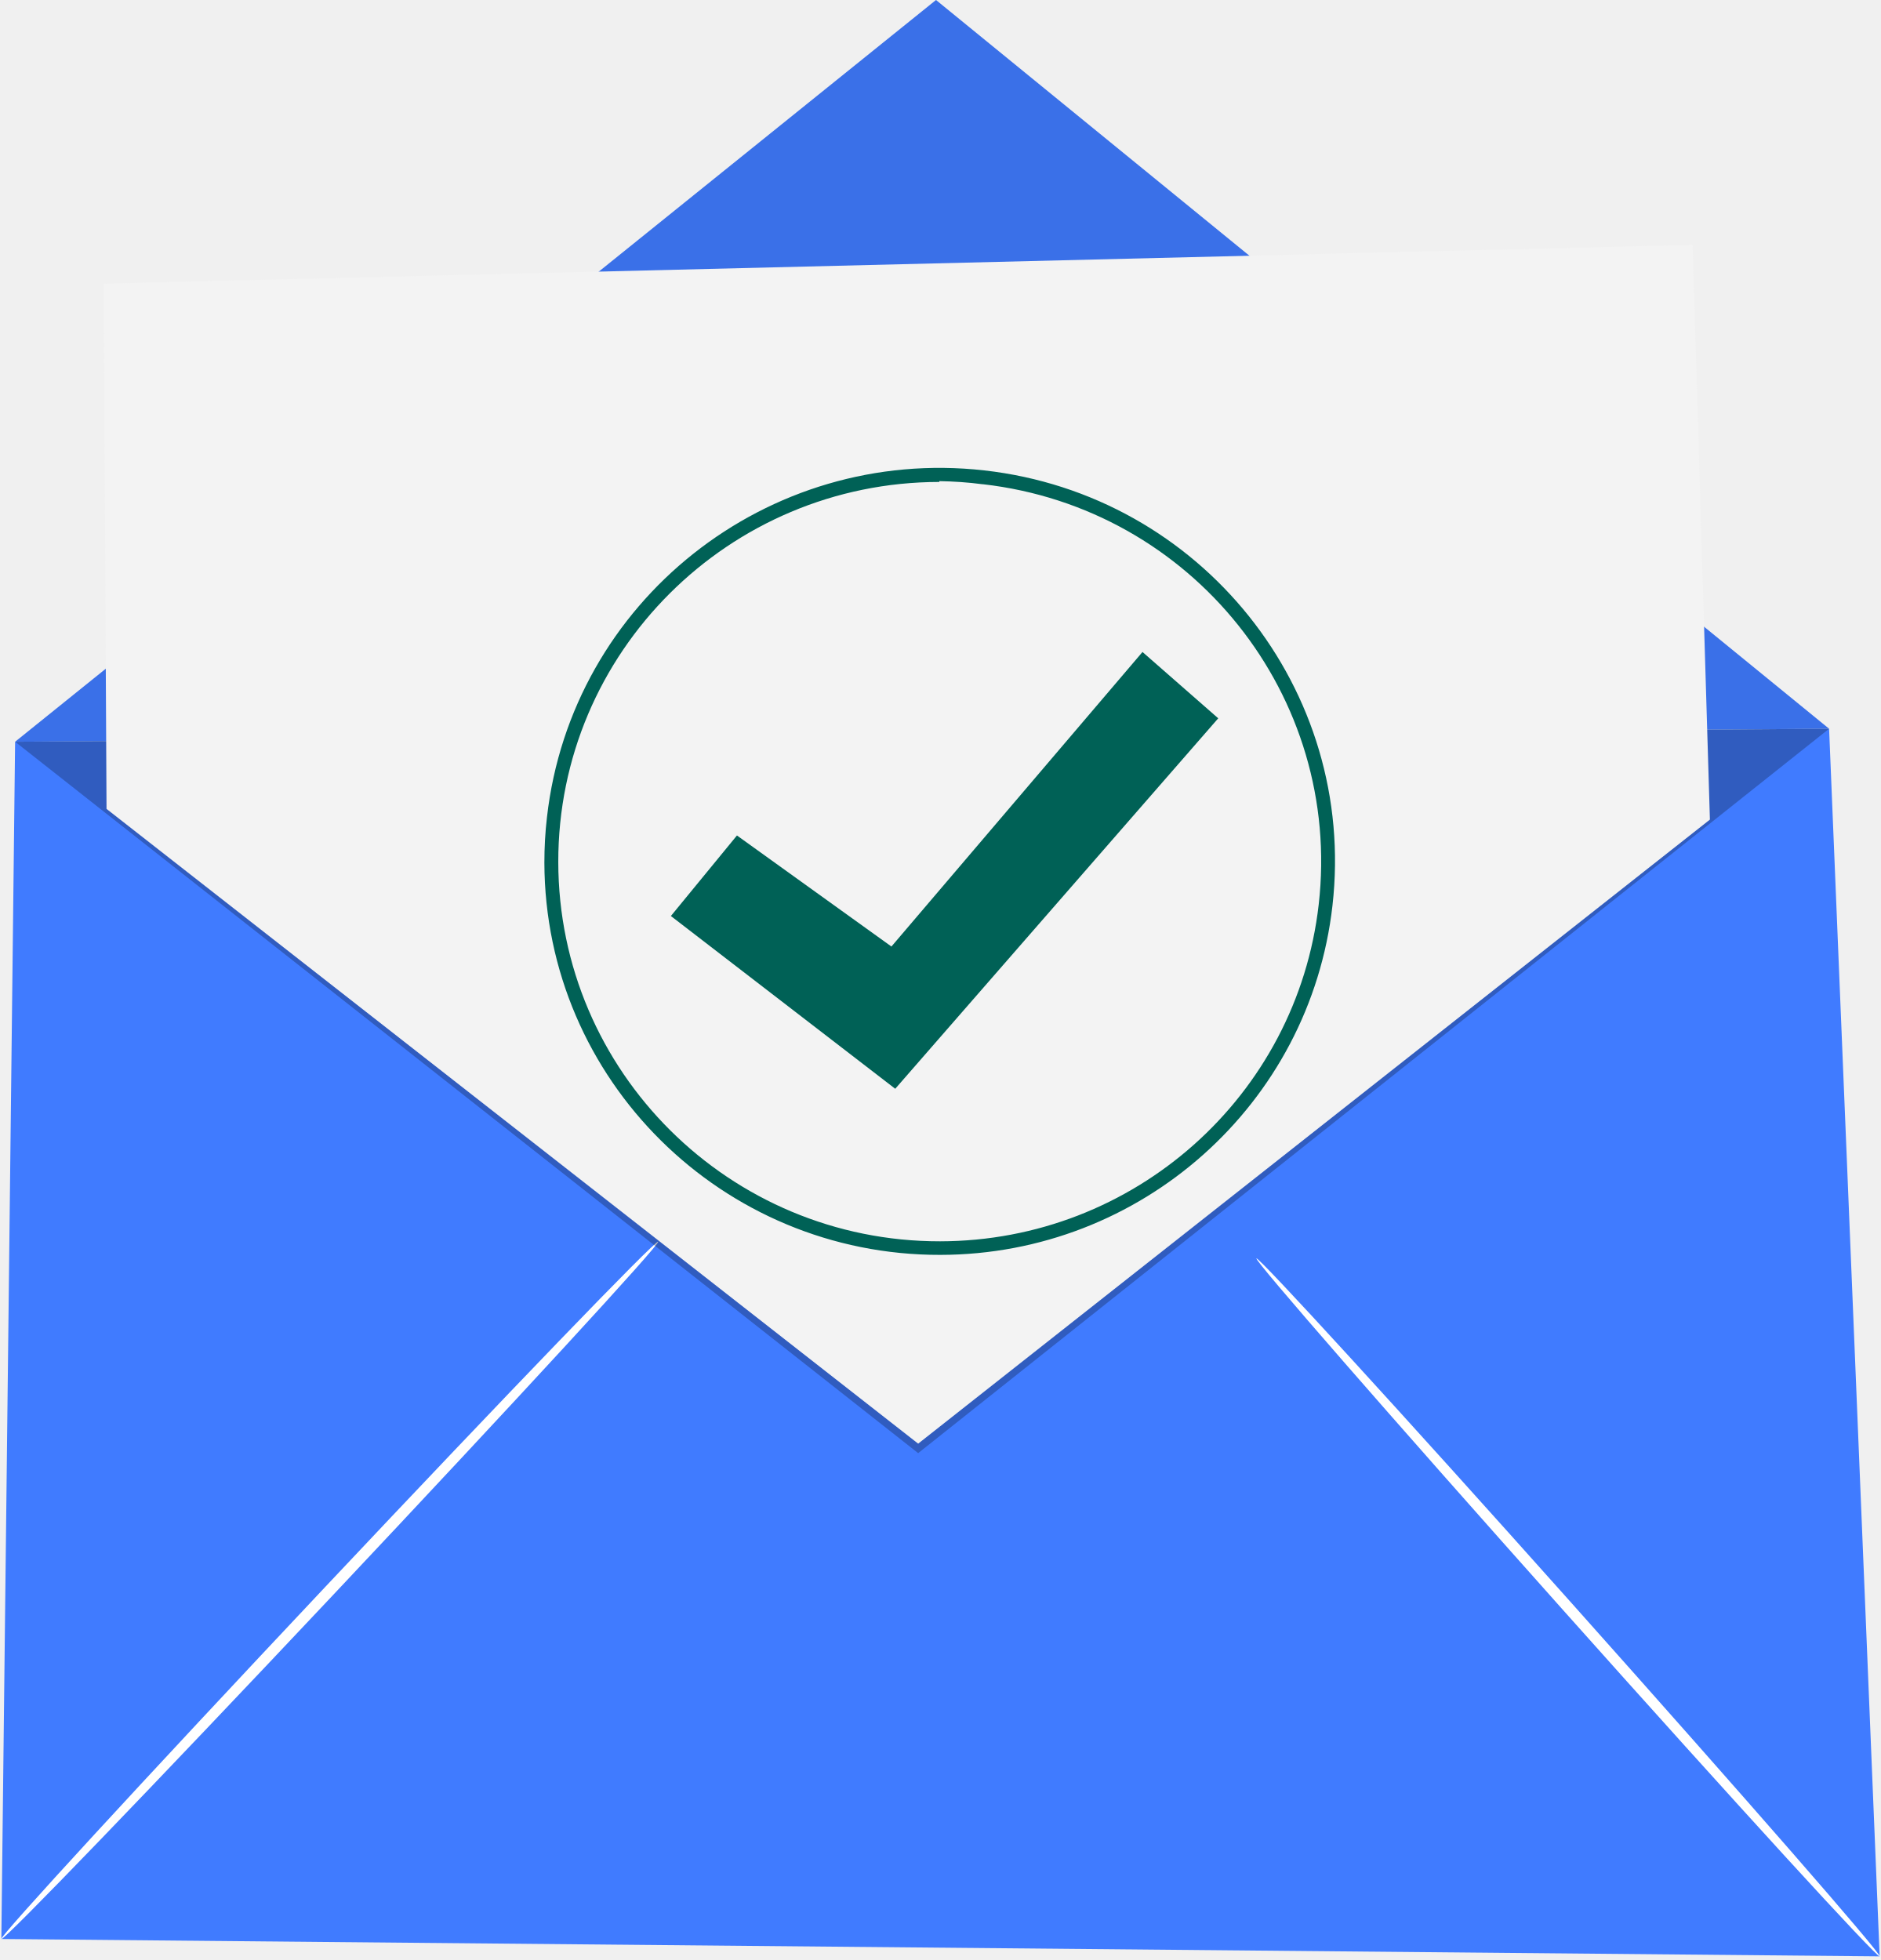
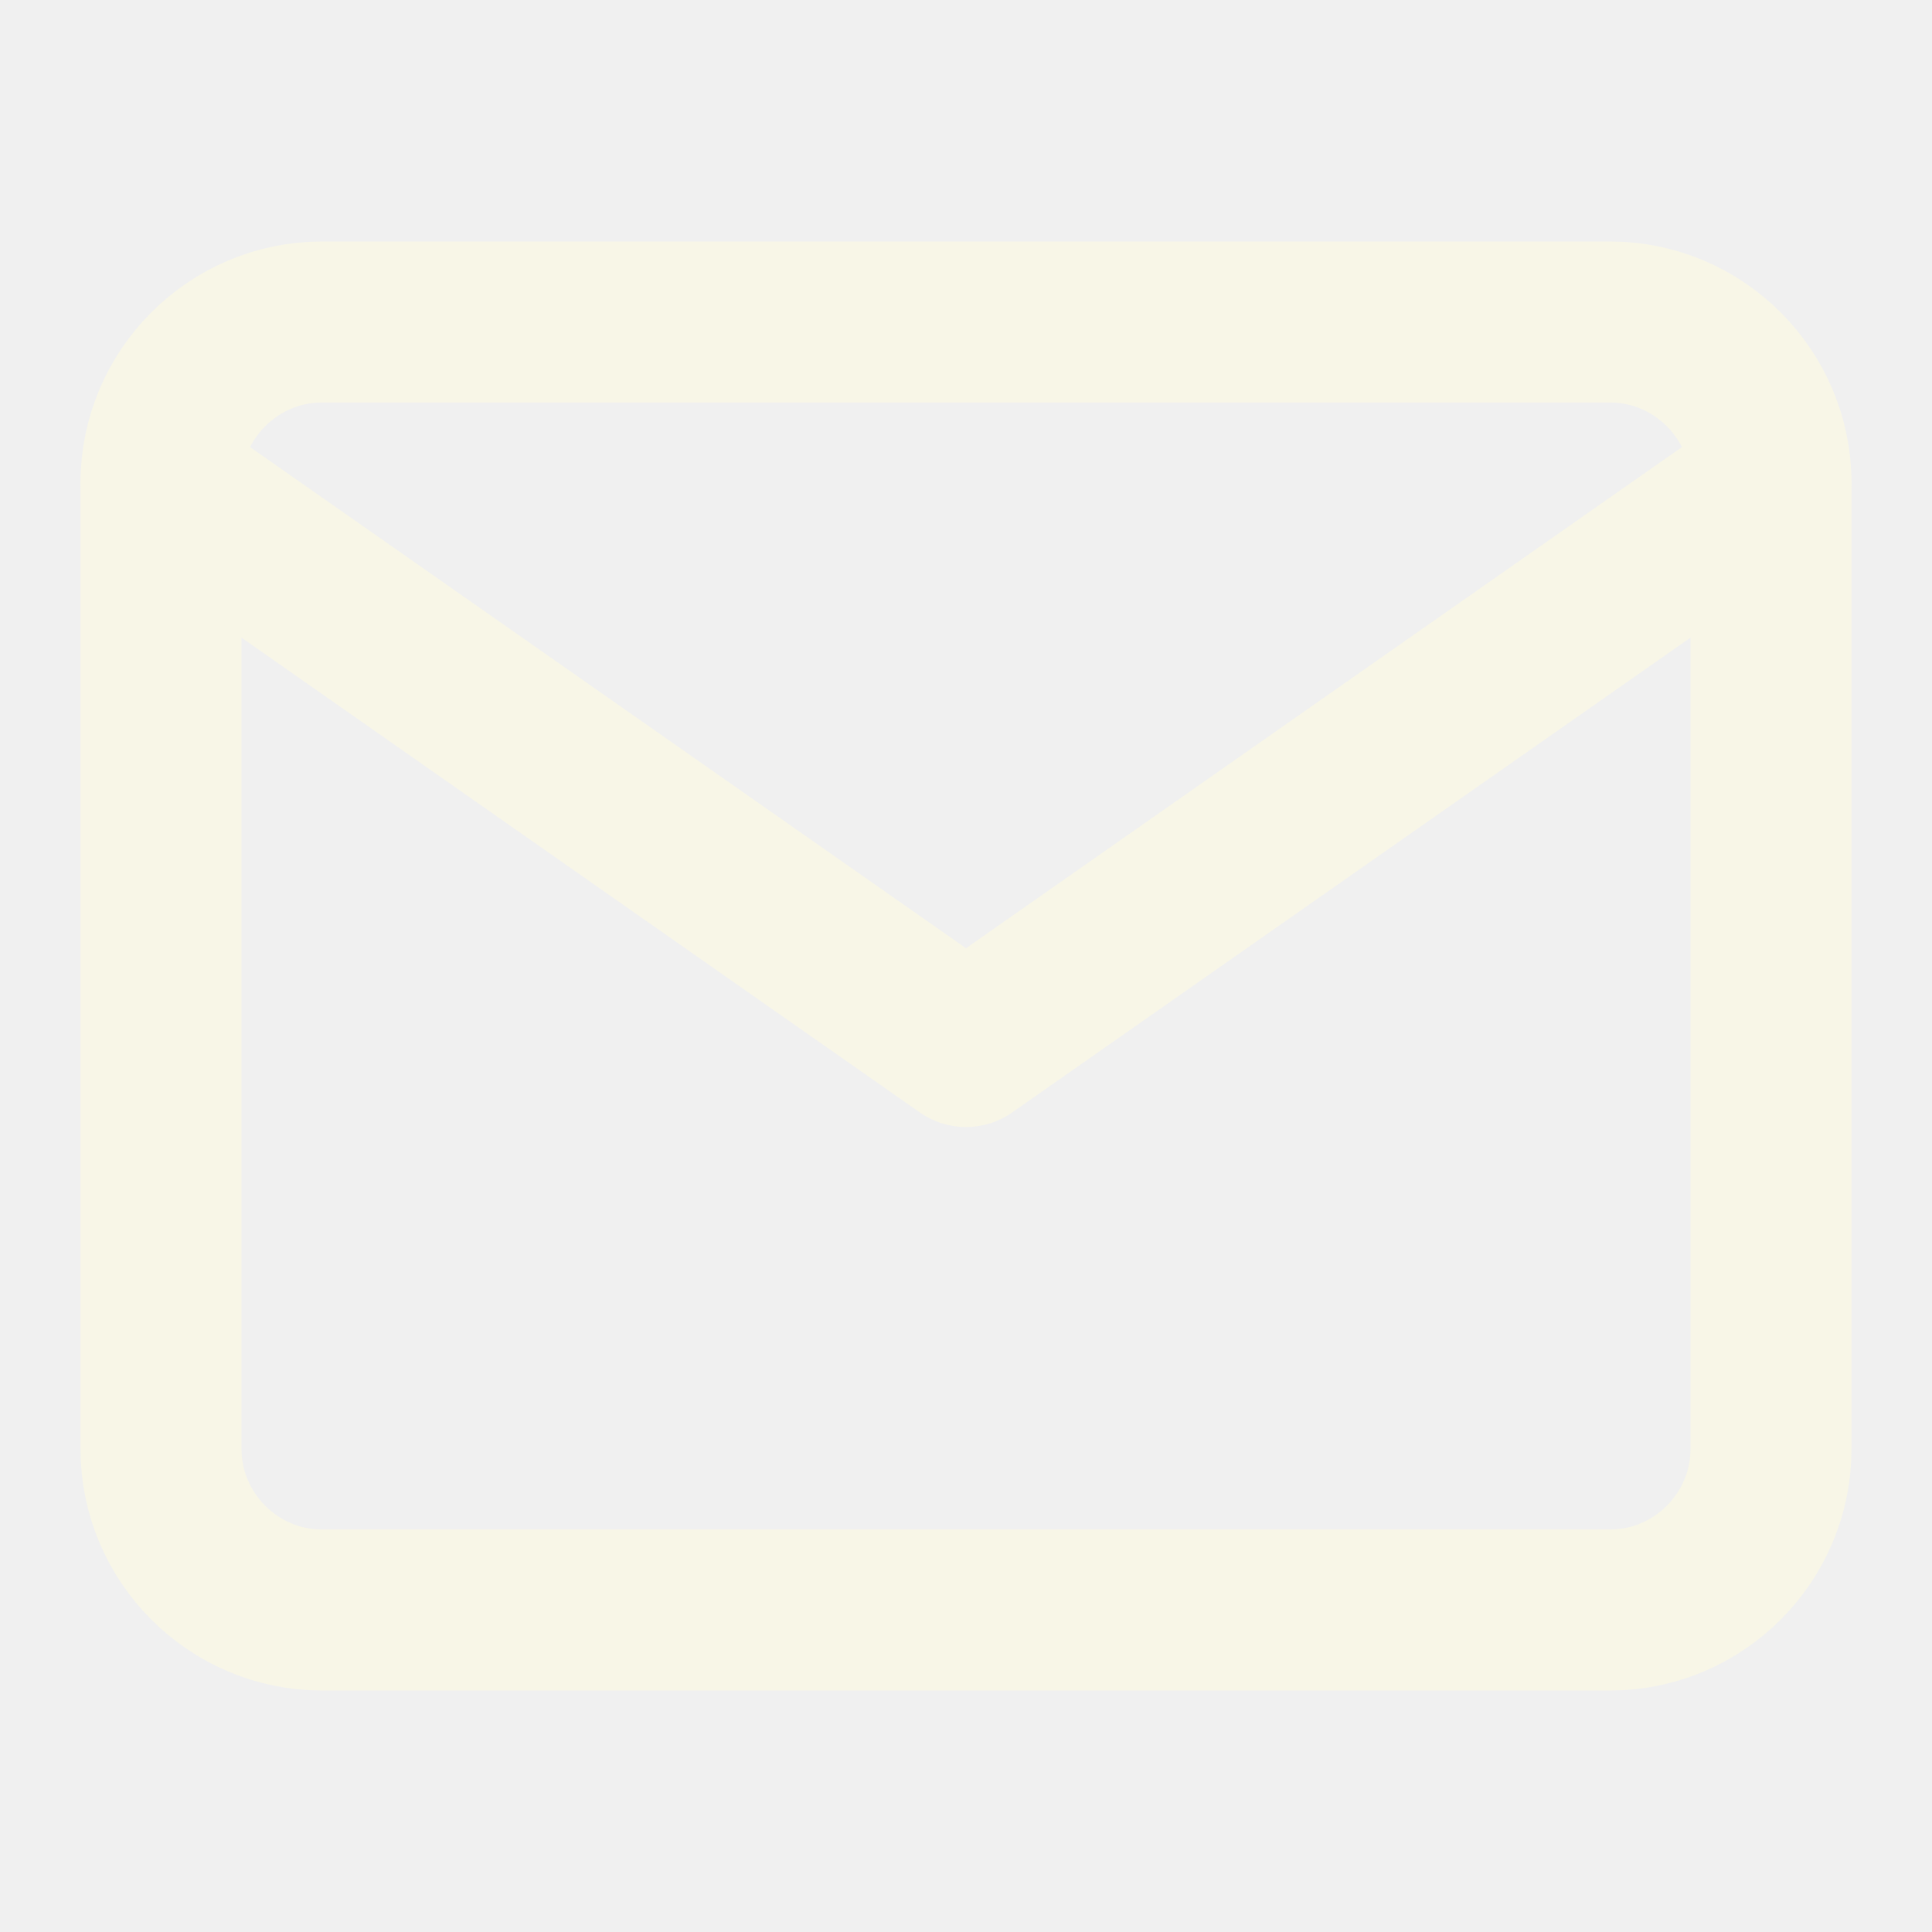
- <svg xmlns="http://www.w3.org/2000/svg" width="95" height="99" viewBox="0 0 95 99" fill="none">
-   <path d="M0.763 37.466L92.379 36.809L94.932 98.816L0.068 97.939L0.763 37.466Z" fill="#407BFF" />
-   <path d="M0.764 37.466L47.273 0L92.379 36.809" fill="#407BFF" />
-   <g opacity="0.3">
-     <path opacity="0.3" d="M0.764 37.466L47.273 0L92.379 36.809" fill="black" />
-   </g>
-   <path d="M0.068 97.94C-0.049 97.837 7.285 89.865 16.449 80.132C25.614 70.398 33.127 62.604 33.244 62.714C33.361 62.823 26.026 70.789 16.862 80.522C7.698 90.255 0.185 98.049 0.068 97.94Z" fill="white" />
-   <path d="M94.933 98.816C94.816 98.919 87.675 91.111 78.985 81.371C70.295 71.631 63.34 63.651 63.456 63.562C63.574 63.473 70.715 71.268 79.405 81.008C88.094 90.747 95.05 98.713 94.933 98.816Z" fill="white" />
-   <g opacity="0.5">
-     <path opacity="0.5" d="M92.379 36.809L46.372 73.398L0.764 37.466" fill="black" />
-   </g>
-   <path d="M5.38 40.857L5.242 14.329L85.485 12.37L86.359 41.398L46.372 72.919L5.38 40.857Z" fill="#F3F3F3" />
-   <path d="M47.495 63.384C36.48 63.411 27.522 54.541 27.494 43.576C27.494 42.809 27.535 42.041 27.625 41.274C28.863 30.37 38.75 22.527 49.71 23.76C60.663 24.993 68.541 34.836 67.296 45.747C66.154 55.781 57.636 63.37 47.495 63.384ZM47.44 24.343C36.803 24.356 28.182 32.952 28.196 43.541C28.21 54.13 36.844 62.713 47.481 62.699C57.271 62.685 65.493 55.37 66.601 45.692C67.805 35.171 60.216 25.665 49.648 24.459C49.641 24.459 49.634 24.459 49.621 24.459C48.898 24.363 48.169 24.315 47.44 24.302V24.343Z" fill="#006156" />
-   <path d="M33.883 46.268L37.22 42.2L45.022 47.809L57.702 32.932L61.527 36.282L45.214 54.994L33.883 46.268Z" fill="#006156" />
+ <svg xmlns="http://www.w3.org/2000/svg" width="24" height="24" viewBox="0 0 24 24" fill="none">
+   <path d="M4 4H20C21.1 4 22 4.9 22 6V18C22 19.1 21.1 20 20 20H4C2.9 20 2 19.1 2 18V6C2 4.9 2.9 4 4 4Z" stroke="#F8F6E7" stroke-width="2" stroke-linecap="round" stroke-linejoin="round" />
+   <path d="M22 6L12 13L2 6" stroke="#F8F6E7" stroke-width="2" stroke-linecap="round" stroke-linejoin="round" />
</svg>
